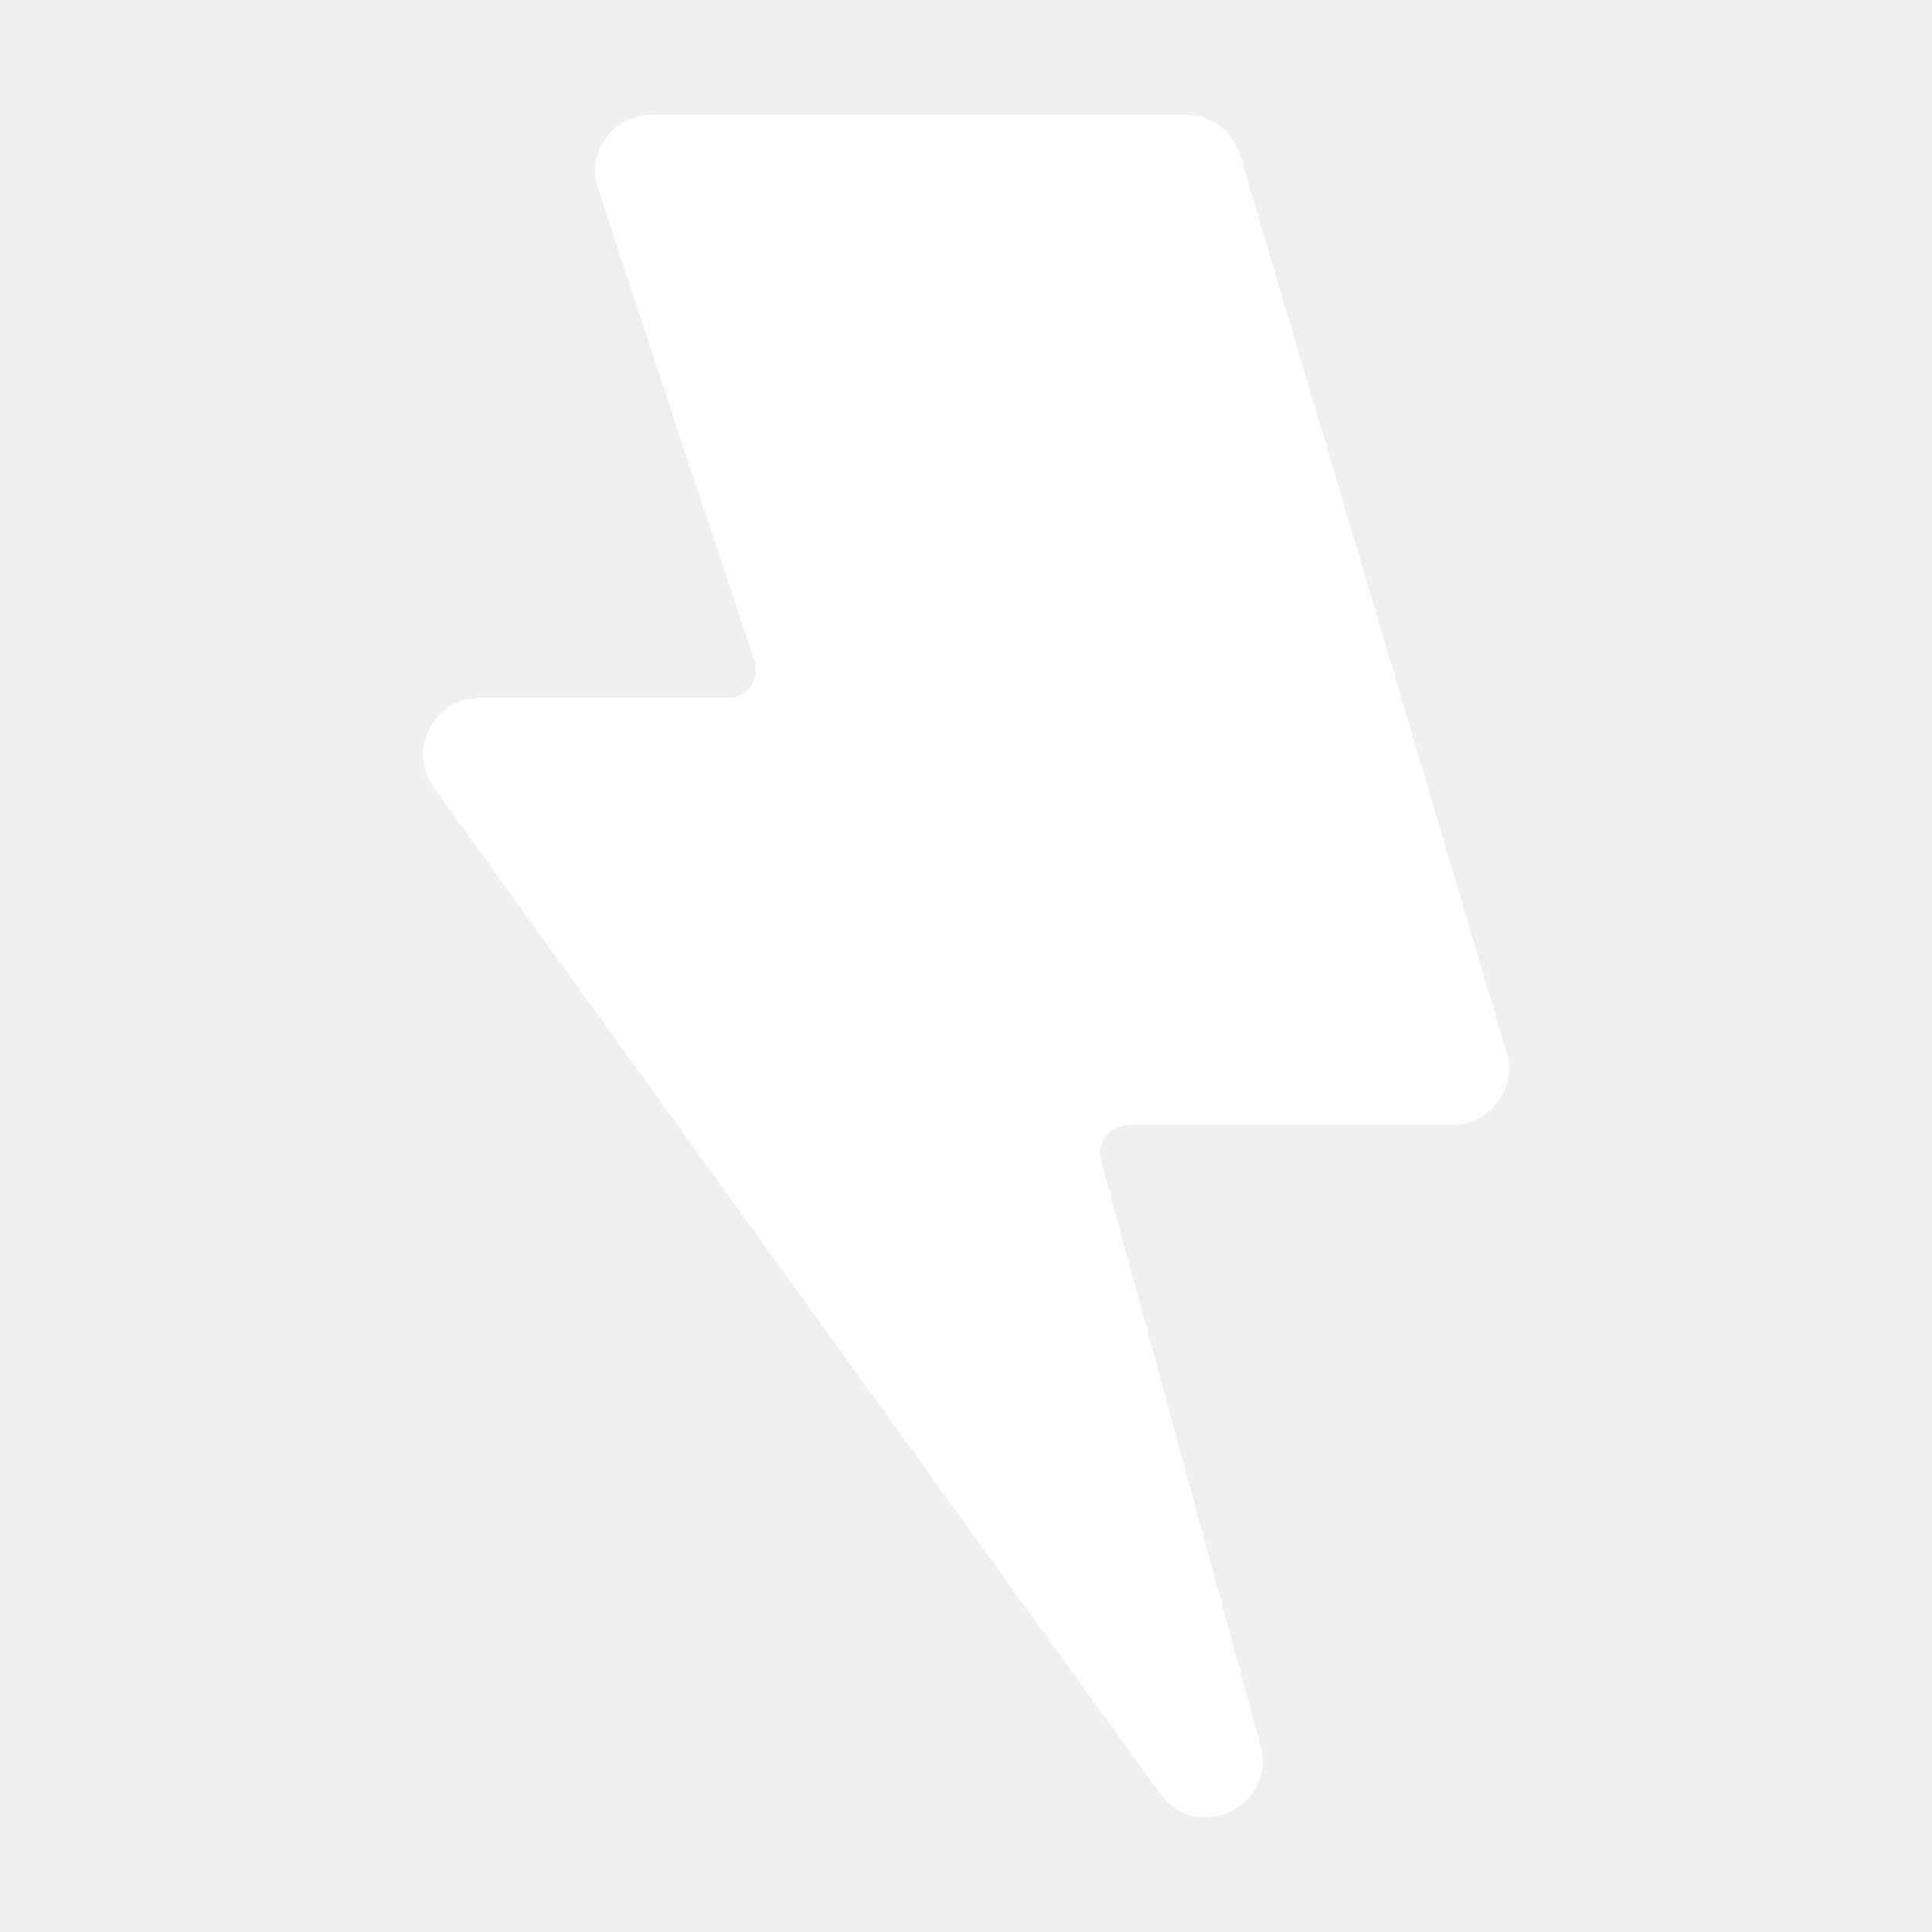
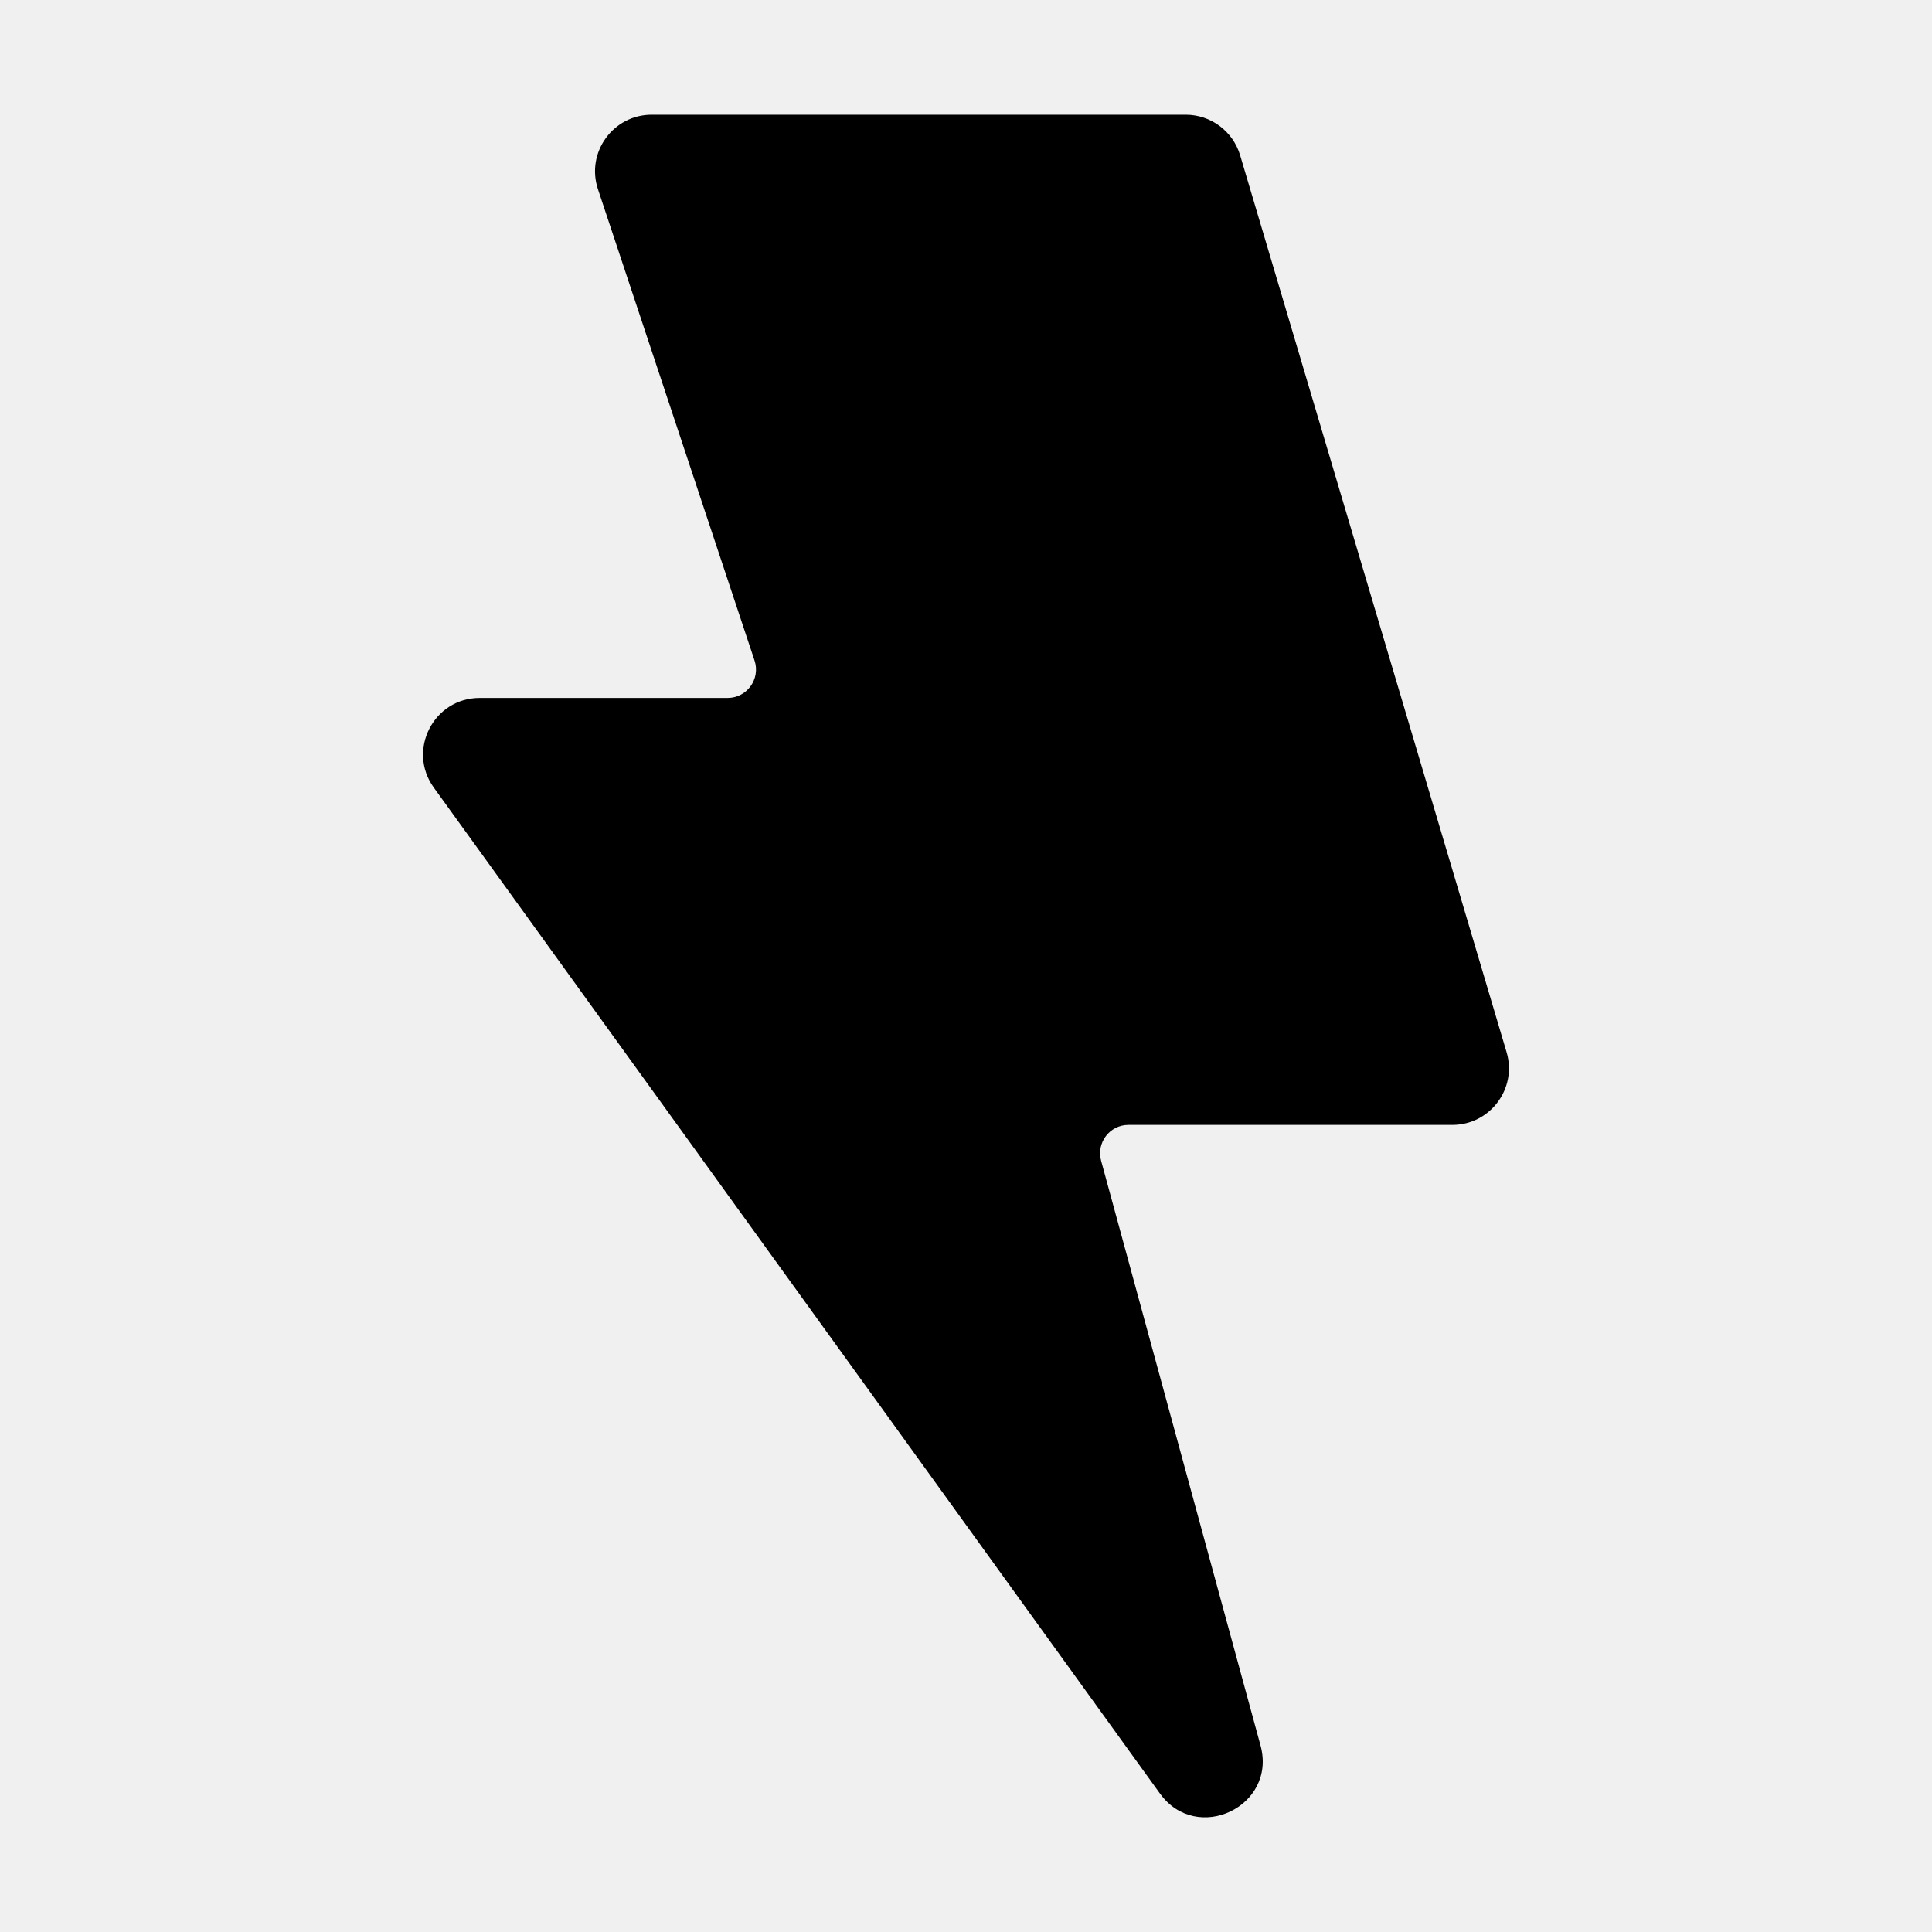
<svg xmlns="http://www.w3.org/2000/svg" width="16" height="16" viewBox="0 0 16 16" fill="none">
-   <path fill-rule="evenodd" clip-rule="evenodd" d="M4.952 1.567C4.851 1.263 5.077 0.95 5.397 0.95H9.82C10.027 0.95 10.21 1.086 10.27 1.285L12.477 8.714C12.566 9.014 12.341 9.316 12.027 9.316H9.345C9.19 9.316 9.078 9.464 9.119 9.613L10.439 14.455C10.577 14.959 9.912 15.277 9.606 14.853L3.593 6.523C3.369 6.213 3.591 5.78 3.973 5.78H6.026C6.186 5.78 6.299 5.623 6.249 5.471L4.952 1.567Z" fill="white" />
+   <path fill-rule="evenodd" clip-rule="evenodd" d="M4.952 1.567C4.851 1.263 5.077 0.95 5.397 0.95H9.82C10.027 0.95 10.21 1.086 10.27 1.285L12.477 8.714C12.566 9.014 12.341 9.316 12.027 9.316H9.345C9.19 9.316 9.078 9.464 9.119 9.613L10.439 14.455C10.577 14.959 9.912 15.277 9.606 14.853L3.593 6.523C3.369 6.213 3.591 5.78 3.973 5.78H6.026C6.186 5.78 6.299 5.623 6.249 5.471L4.952 1.567Z" fill="currentColor" />
</svg>
